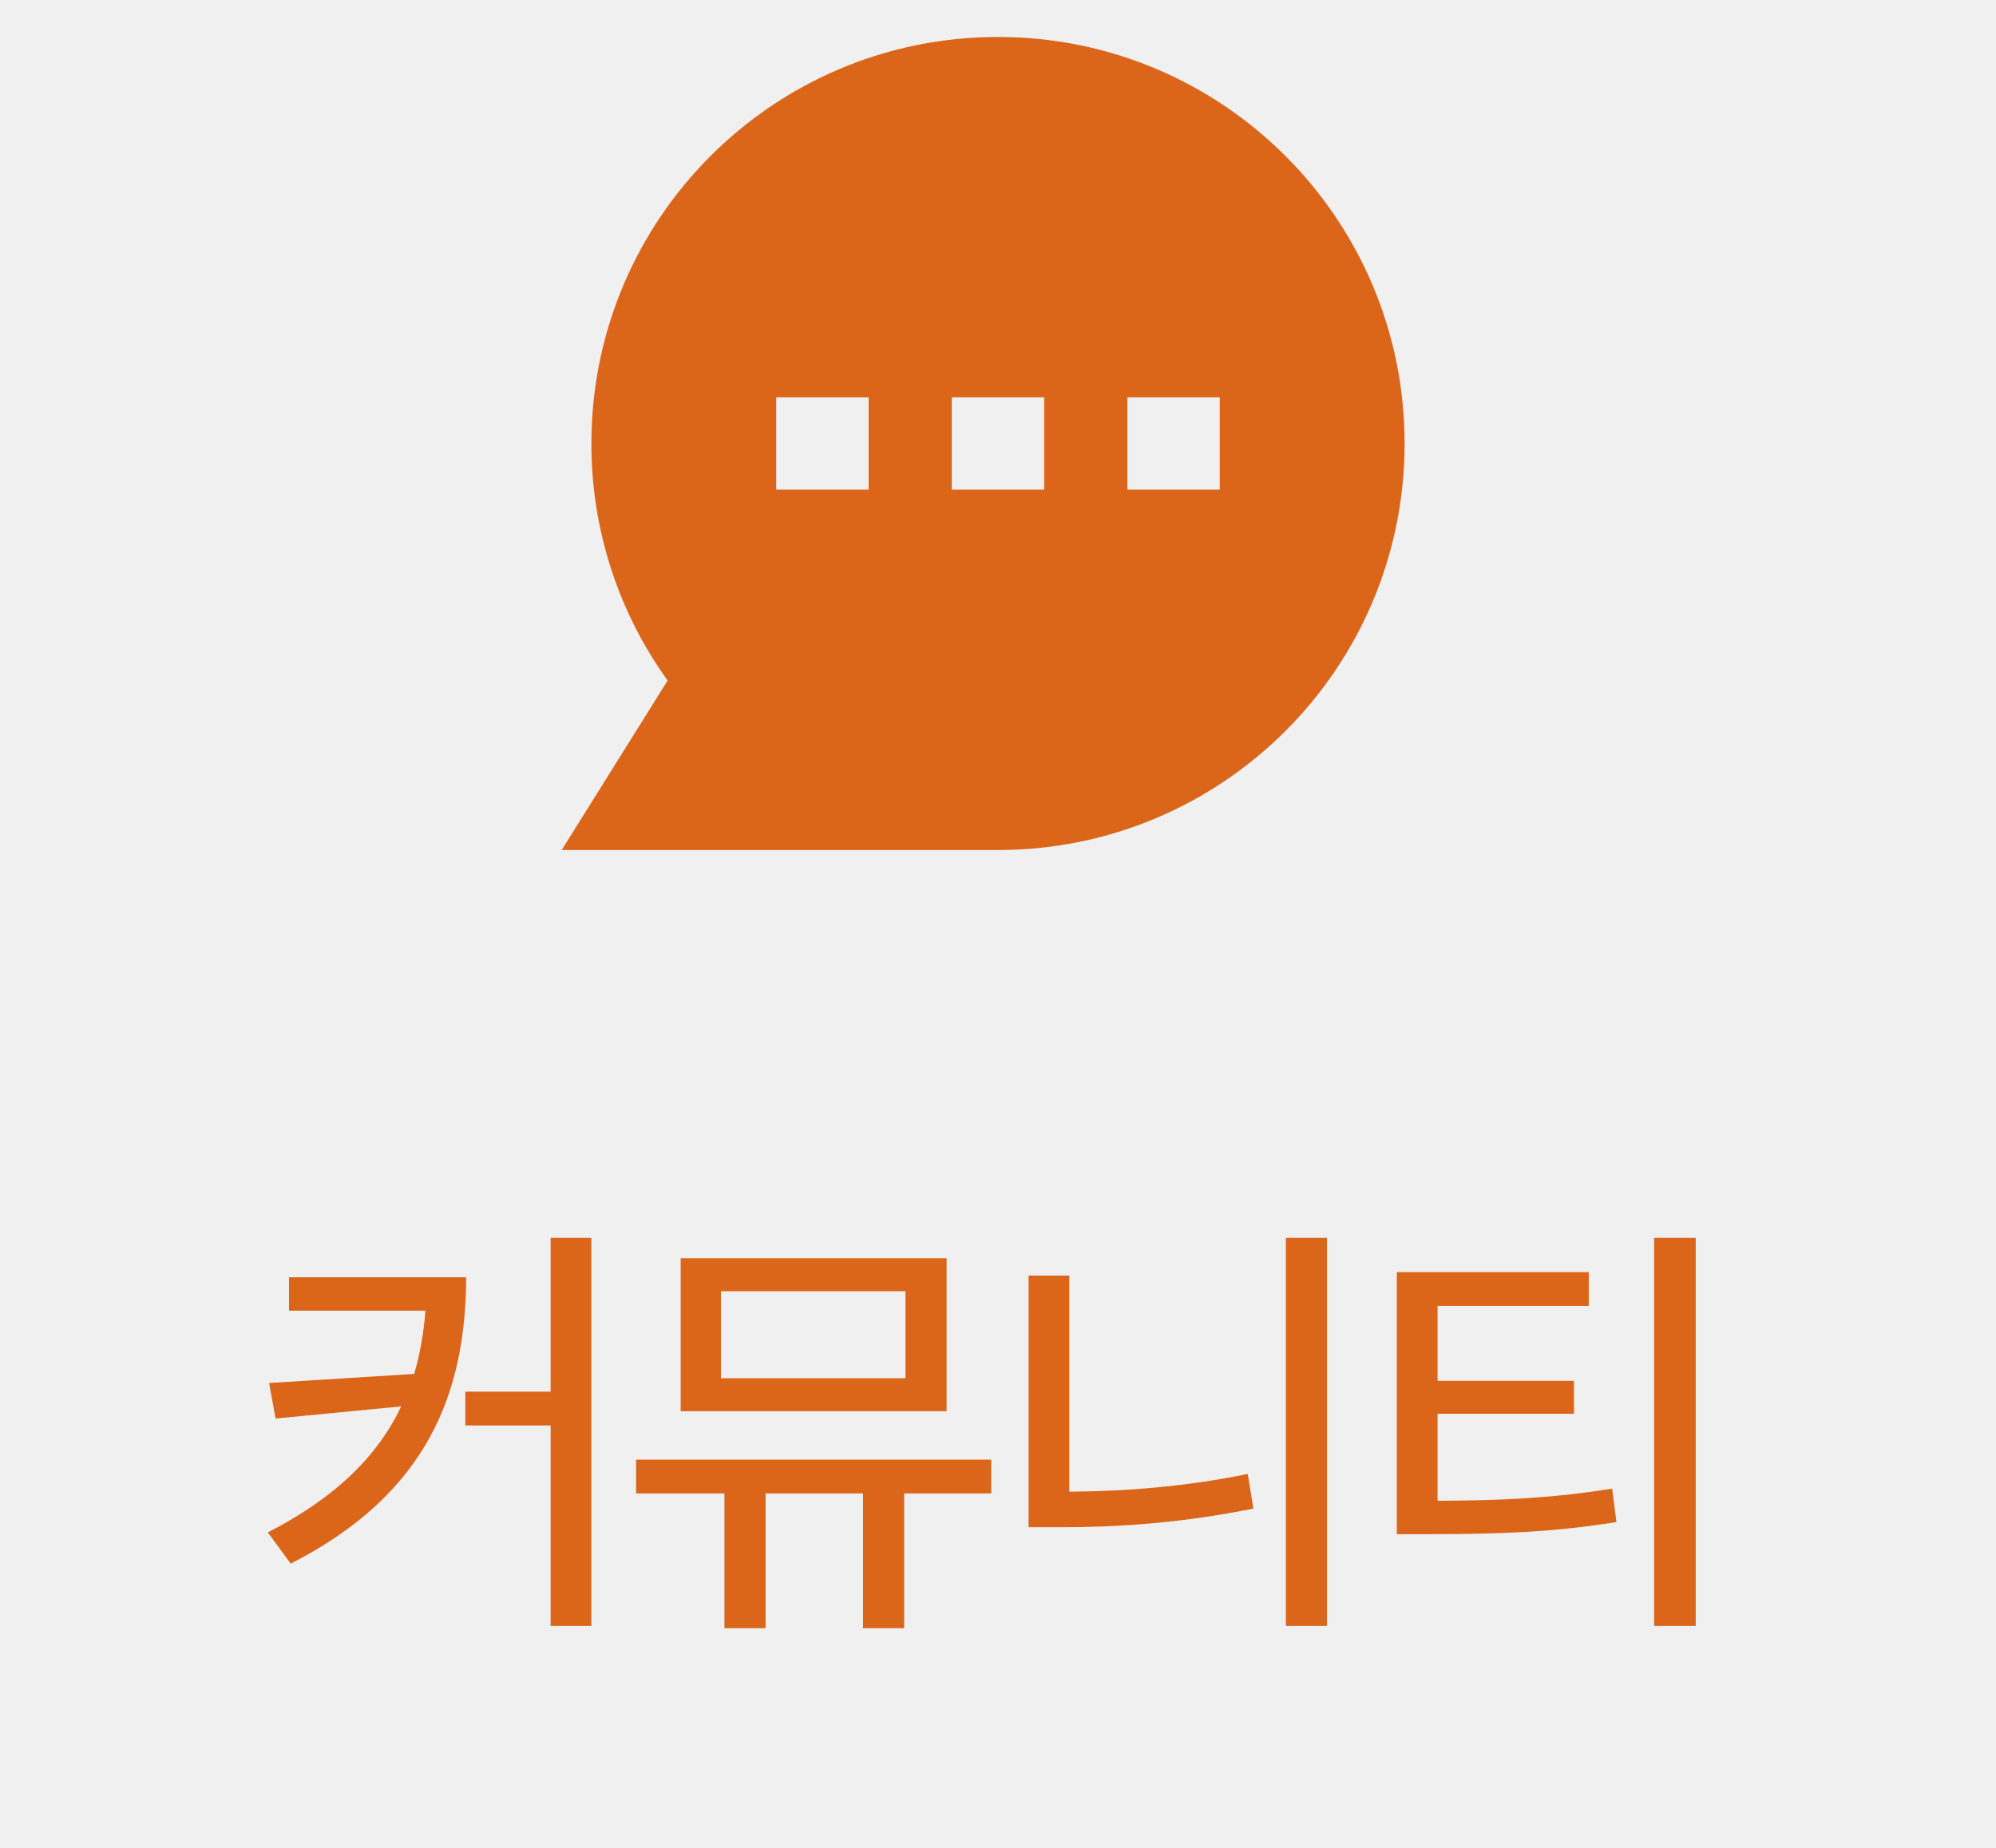
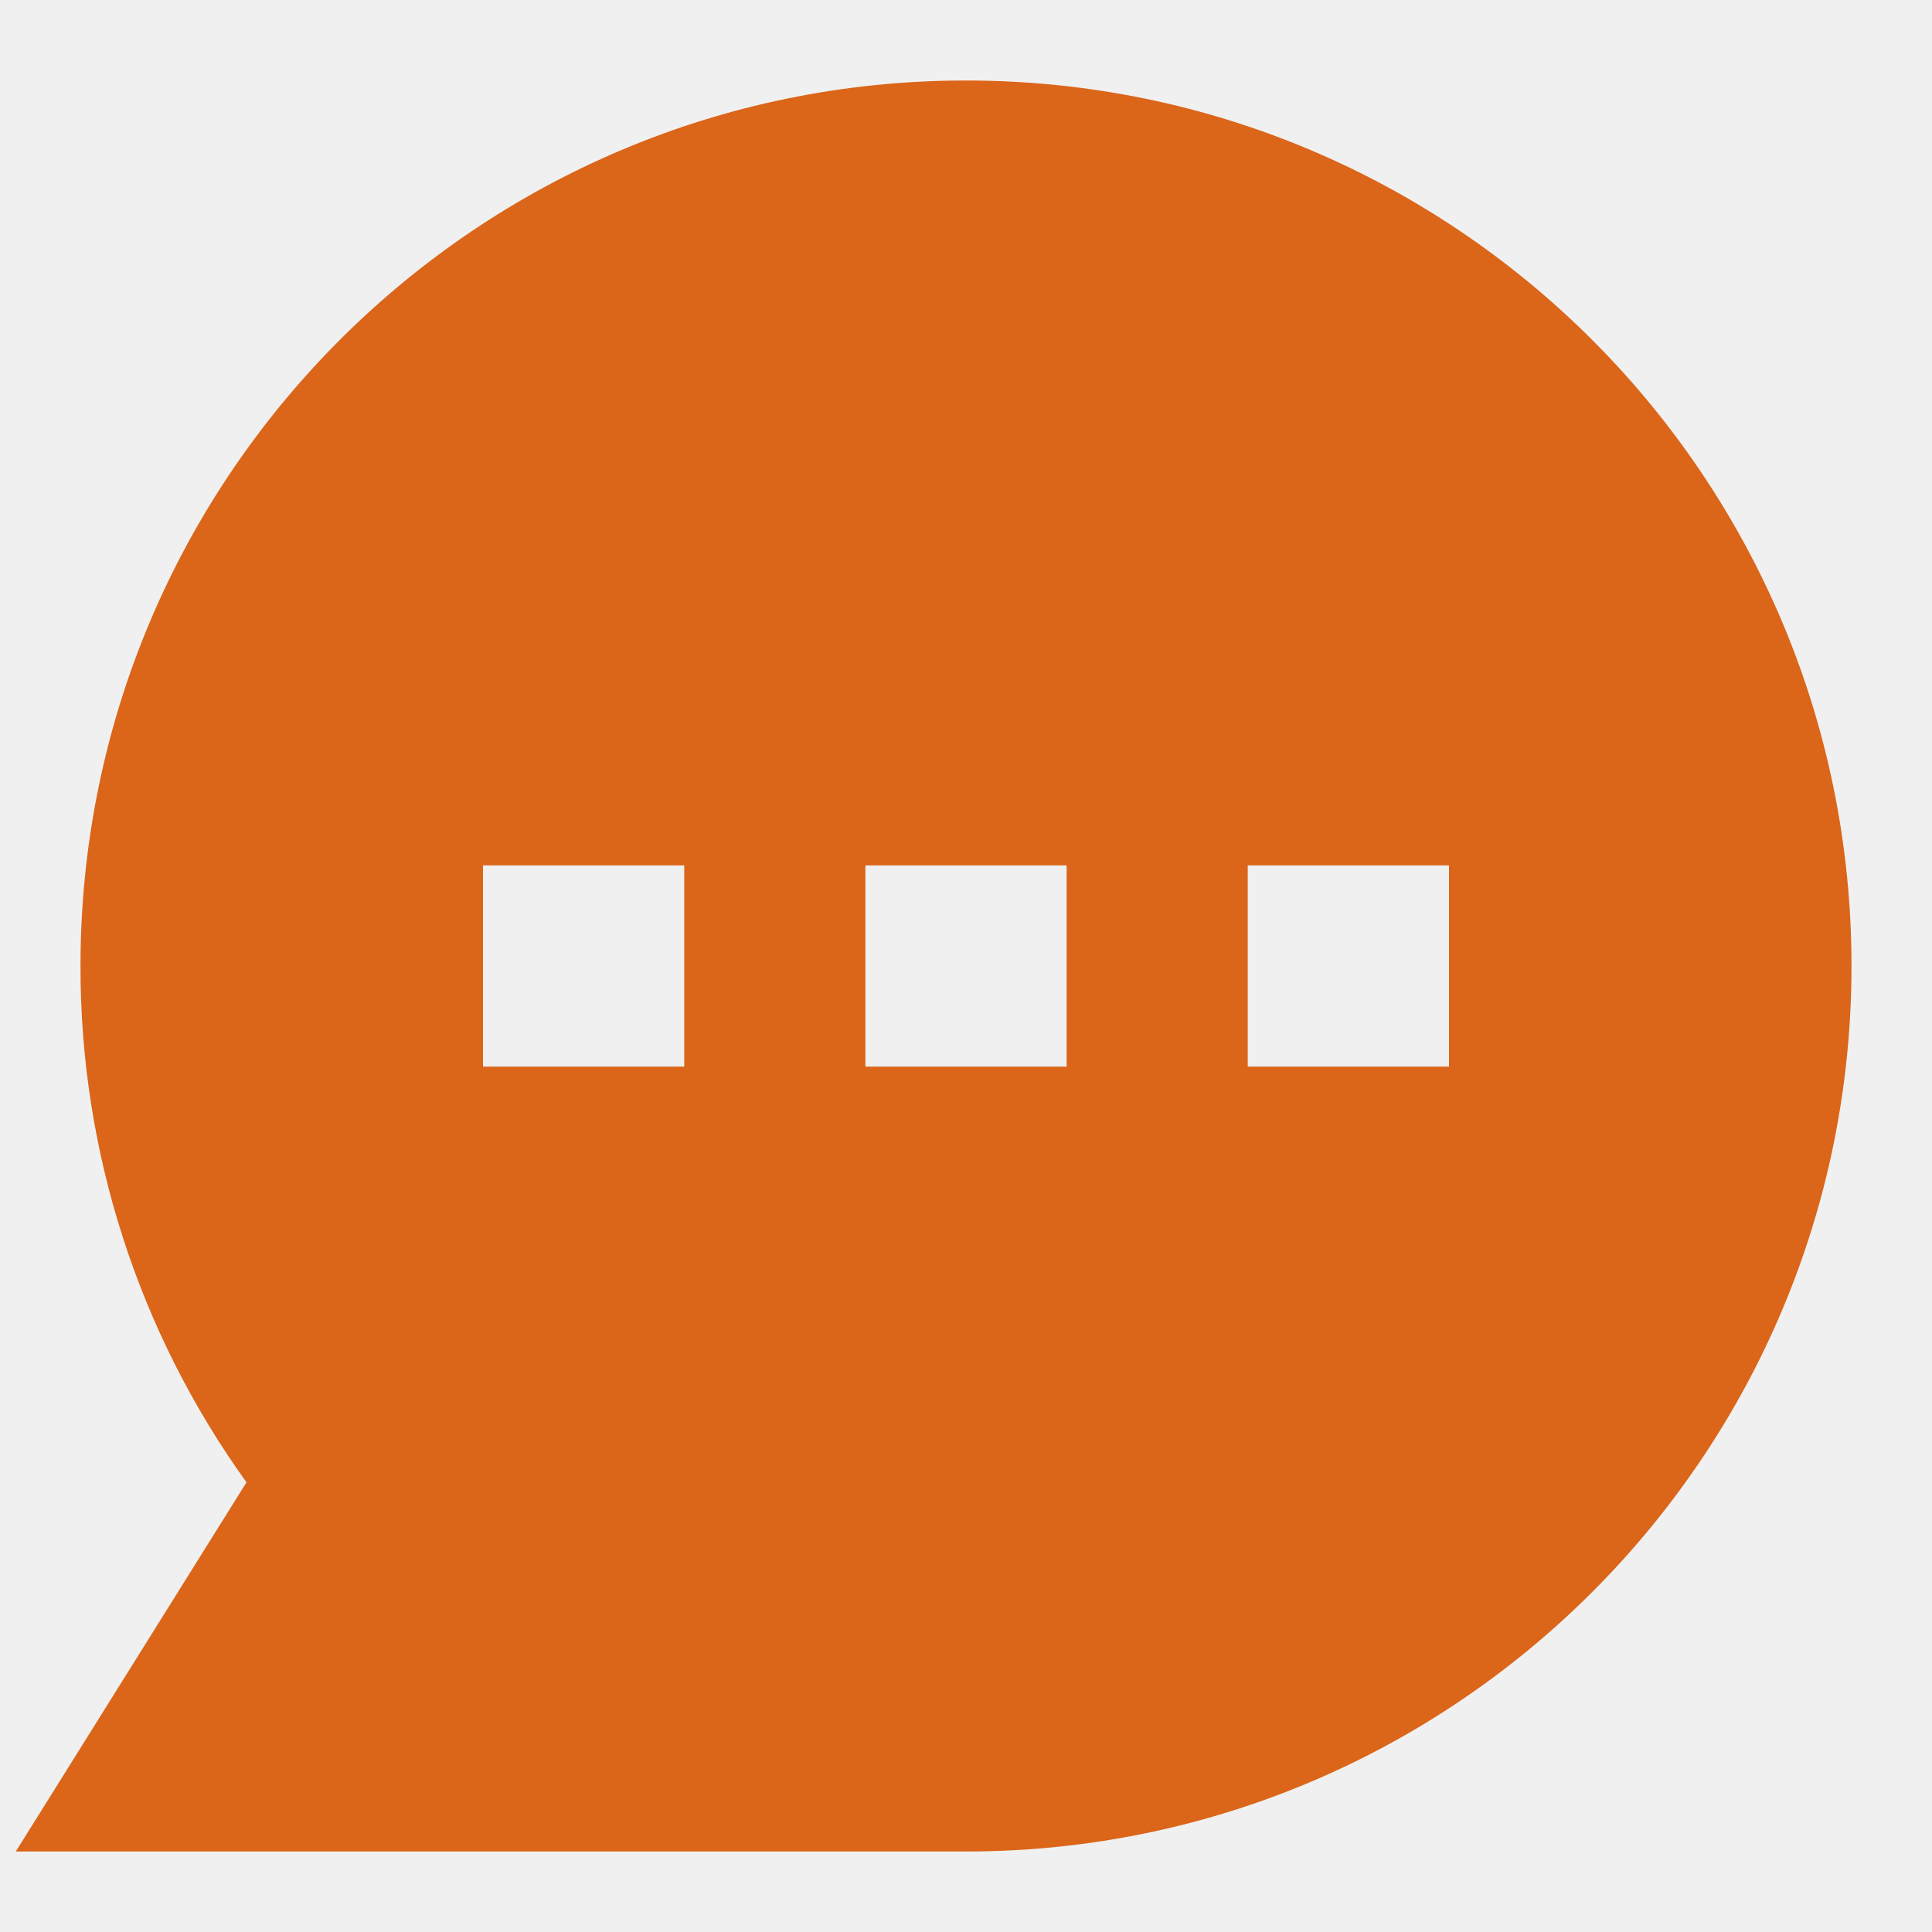
- <svg xmlns="http://www.w3.org/2000/svg" width="54" height="50" viewBox="0 0 54 50" fill="none">
-   <g clip-path="url(#clip0_296_1622)">
-     <path fill-rule="evenodd" clip-rule="evenodd" d="M16 12C16 5.925 20.925 1 27 1C33.075 1 38 5.925 38 12C38 18.075 33.075 23 27 23H15.196L18.062 18.414C16.718 16.546 15.996 14.302 16 12ZM23.5 10.75H21V13.25H23.5V10.75ZM25.75 10.75H28.25V13.25H25.75V10.75ZM33 10.75H30.5V13.25H33V10.75Z" fill="#DB6519" />
-   </g>
-   <path d="M12.612 34.562C12.6 37.656 11.592 40.41 7.866 42.309L7.245 41.465C9.085 40.522 10.221 39.391 10.854 38.055L7.456 38.383L7.28 37.422L11.206 37.176C11.364 36.637 11.464 36.062 11.51 35.465H7.819V34.562H12.612ZM15.999 33.496V43.996H14.897V38.57H12.589V37.656H14.897V33.496H15.999ZM26.817 39.496V40.41H24.462V44.055H23.349V40.41H20.712V44.055H19.599V40.41H17.208V39.496H26.817ZM25.61 34.047V38.184H18.415V34.047H25.61ZM19.505 34.938V37.293H24.497V34.938H19.505ZM35.901 33.496V43.996H34.788V33.496H35.901ZM28.929 34.516V40.363C30.458 40.352 32.069 40.228 33.757 39.883L33.909 40.82C32.046 41.195 30.358 41.324 28.706 41.324H27.827V34.516H28.929ZM42.982 34.422V35.336H38.892V37.363H42.583V38.254H38.892V40.609C40.732 40.603 42.056 40.527 43.615 40.281L43.732 41.184C42.068 41.453 40.626 41.512 38.646 41.512H37.79V34.422H42.982ZM45.876 33.496V43.996H44.751V33.496H45.876Z" fill="#DB6519" />
-   <defs>
-     <clipPath id="clip0_296_1622">
-       <rect width="24" height="24" fill="white" transform="translate(15)" />
-     </clipPath>
-   </defs>
+ <svg xmlns="http://www.w3.org/2000/svg" width="24" height="24" viewBox="0 0 24 24" fill="none">
+   <path fill-rule="evenodd" clip-rule="evenodd" d="M1 12C1 5.925 5.925 1 12 1C18.075 1 23 5.925 23 12C23 18.075 18.075 23 12 23H0.196L3.062 18.414C1.718 16.546 0.996 14.302 1 12ZM8.5 10.75H6V13.25H8.5V10.75ZM10.75 10.75H13.25V13.25H10.75V10.75ZM18 10.75H15.5V13.25H18V10.75Z" fill="#DB6519" />
</svg>
